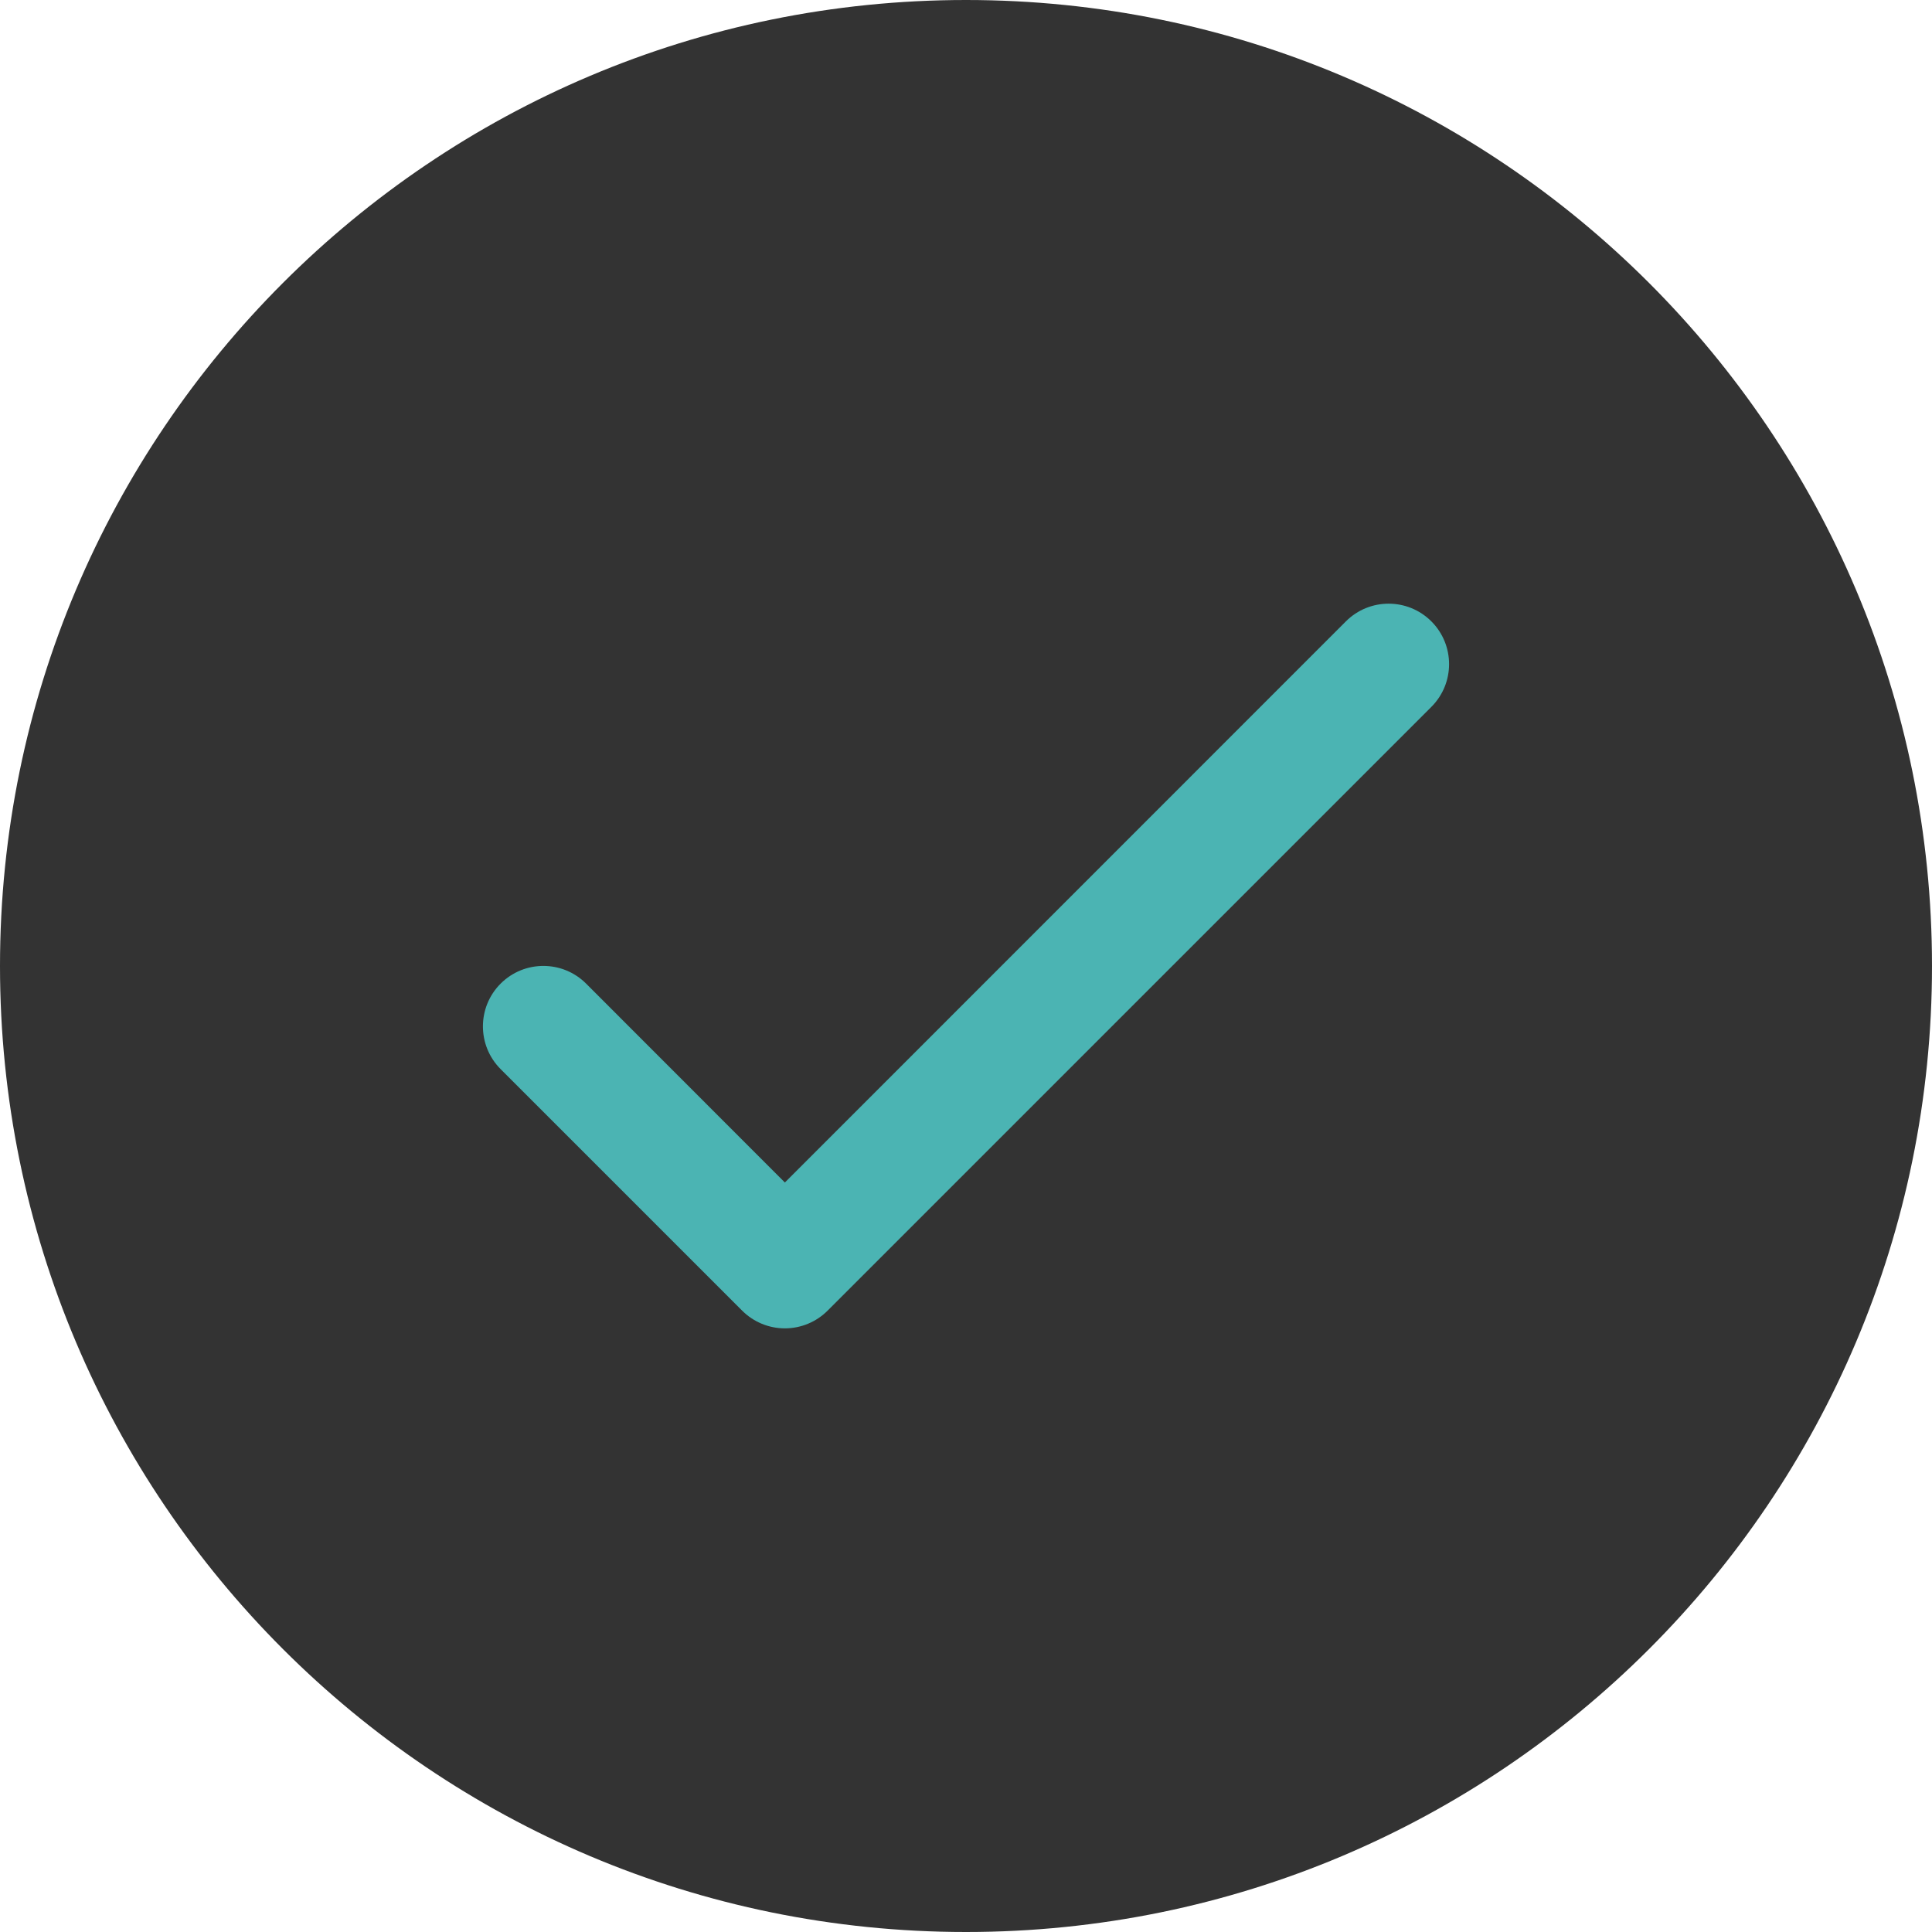
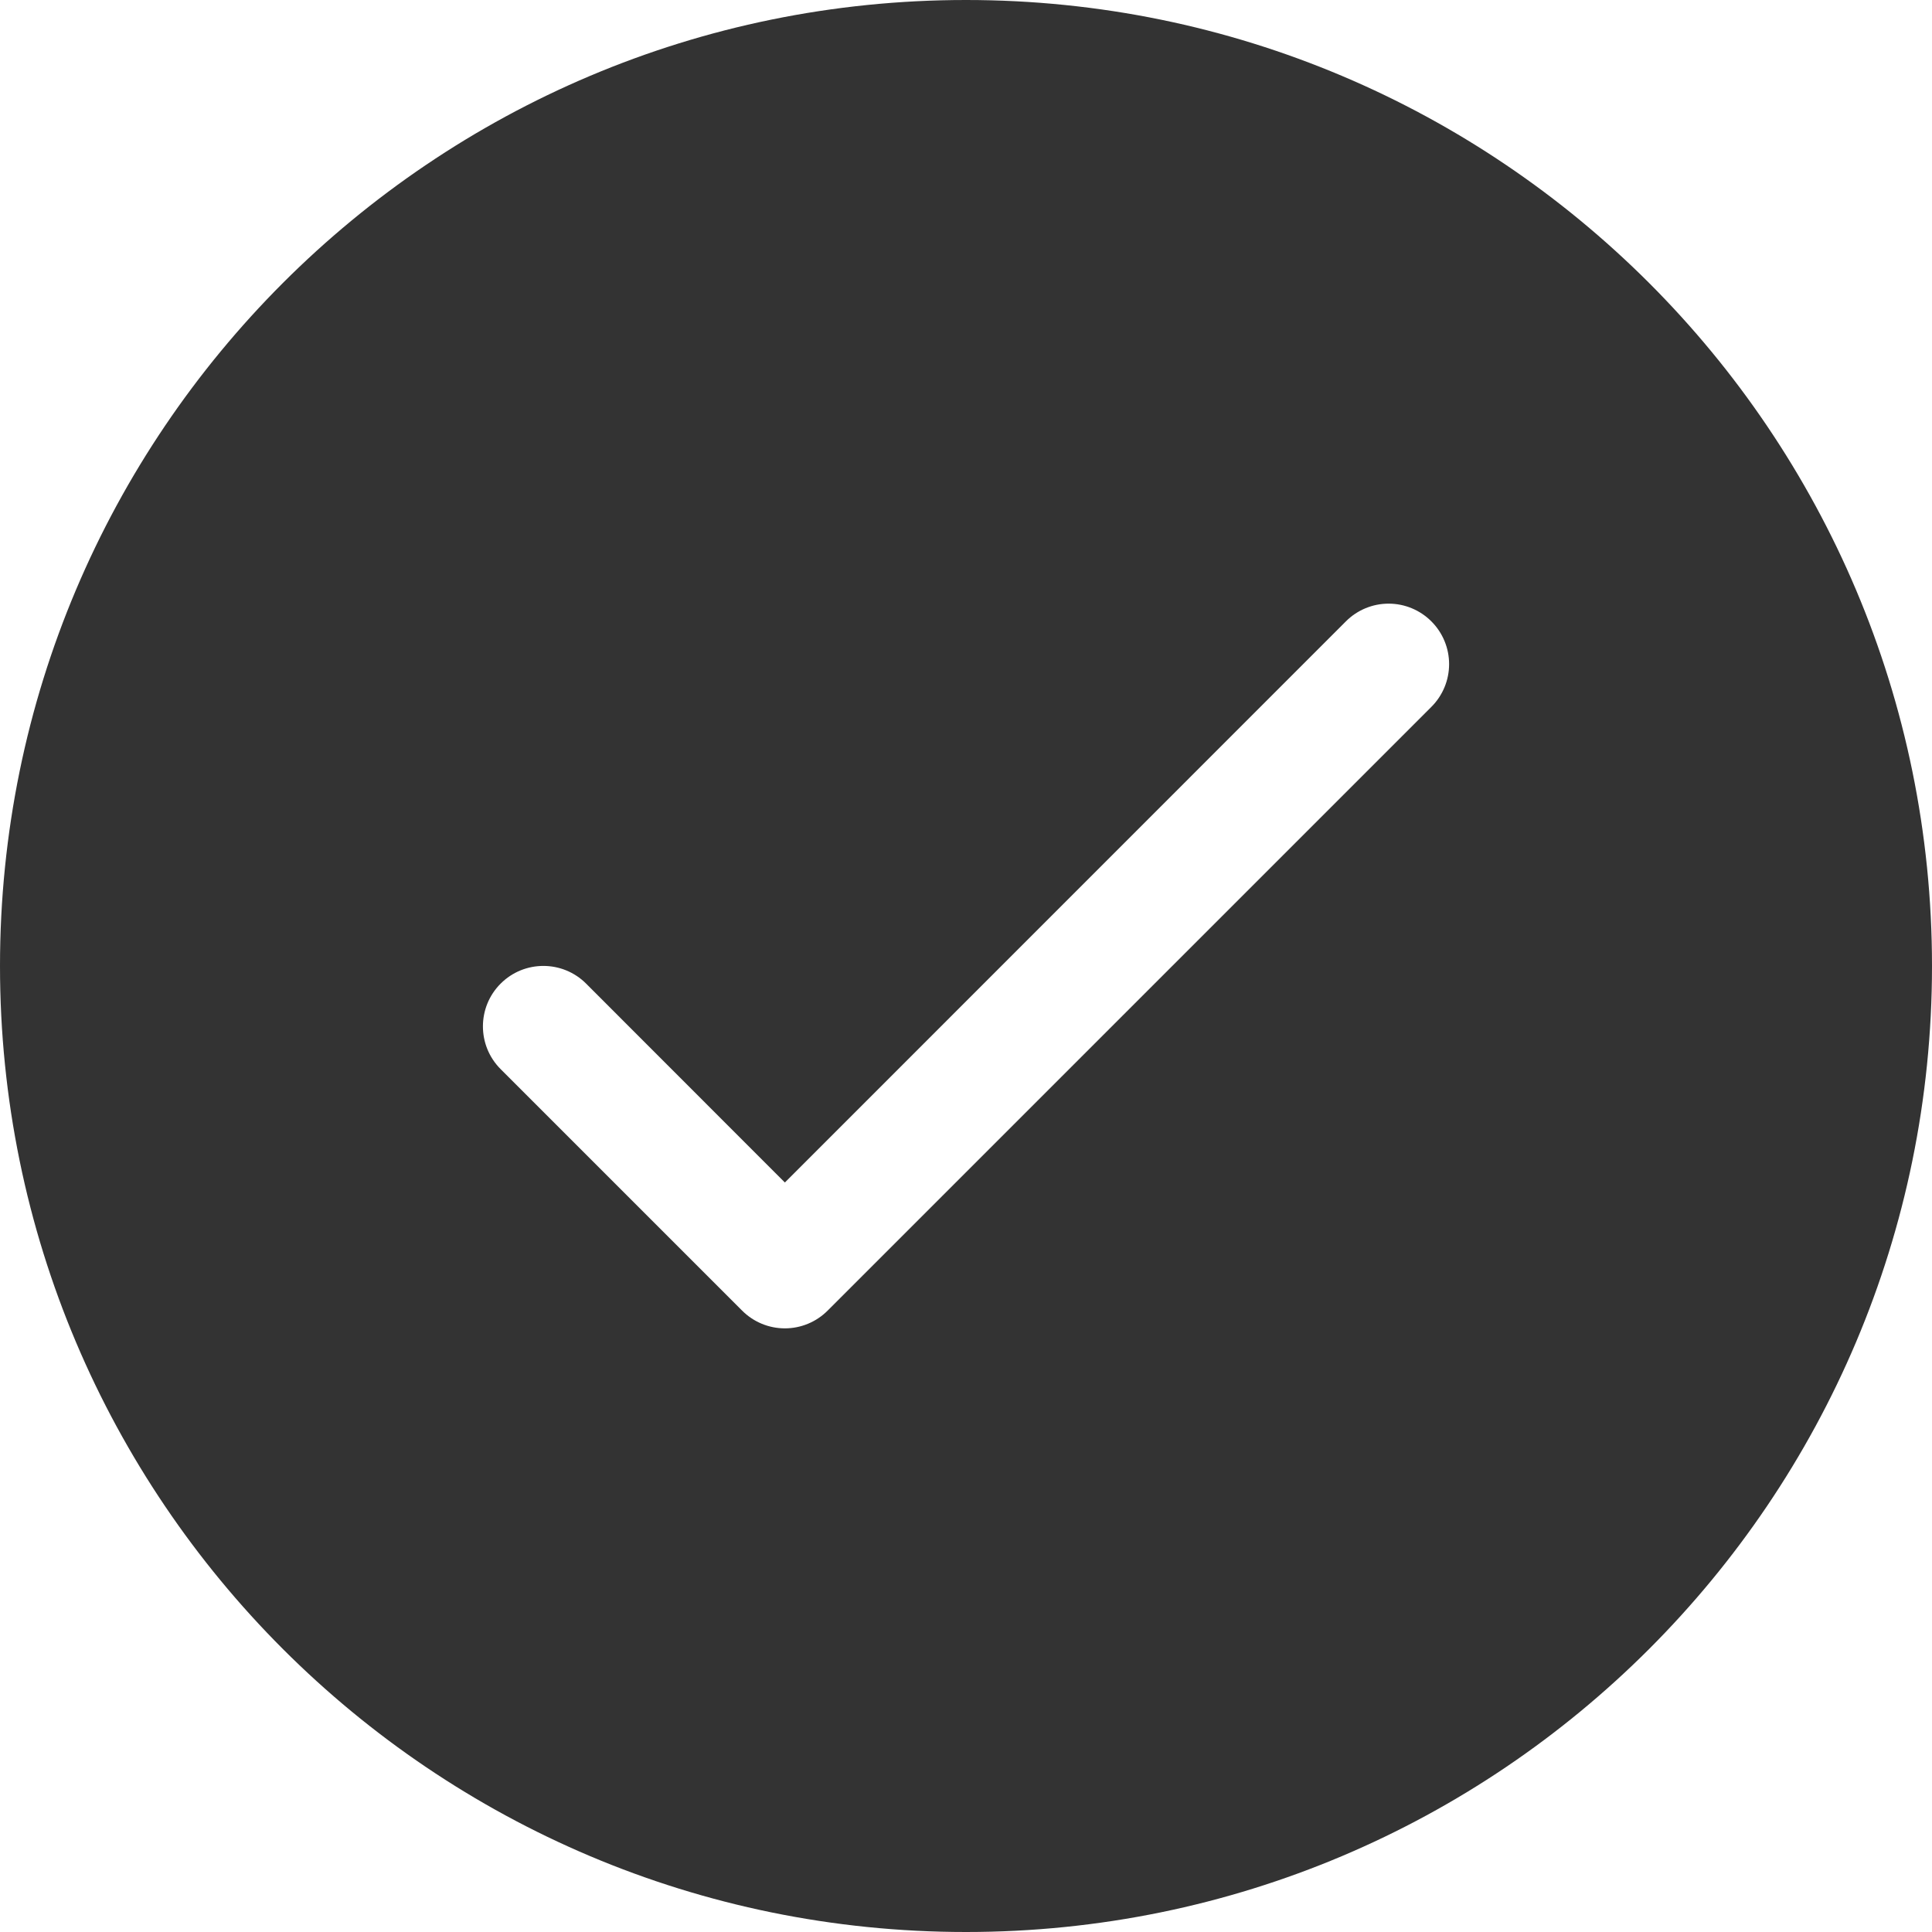
<svg xmlns="http://www.w3.org/2000/svg" width="16" height="16" viewBox="0 0 16 16" fill="none">
-   <rect width="16" height="16" rx="8" fill="#333" />
-   <path fill-rule="evenodd" clip-rule="evenodd" d="M11.146 5.146a.5.5 0 0 1 .708.708l-5 5a.5.5 0 0 1-.708 0l-2-2a.5.5 0 1 1 .708-.708L6.5 9.793l4.646-4.647Z" fill="#4BB4B3" />
+   <path fill-rule="evenodd" clip-rule="evenodd" d="M8 16A8 8 0 1 0 8 0a8 8 0 0 0 0 16Zm3.854-10.854a.5.5 0 0 0-.708 0L6.5 9.793 4.854 8.146a.5.5 0 1 0-.708.708l2 2a.5.5 0 0 0 .708 0l5-5a.5.5 0 0 0 0-.708Z" fill="#333" />
</svg>
